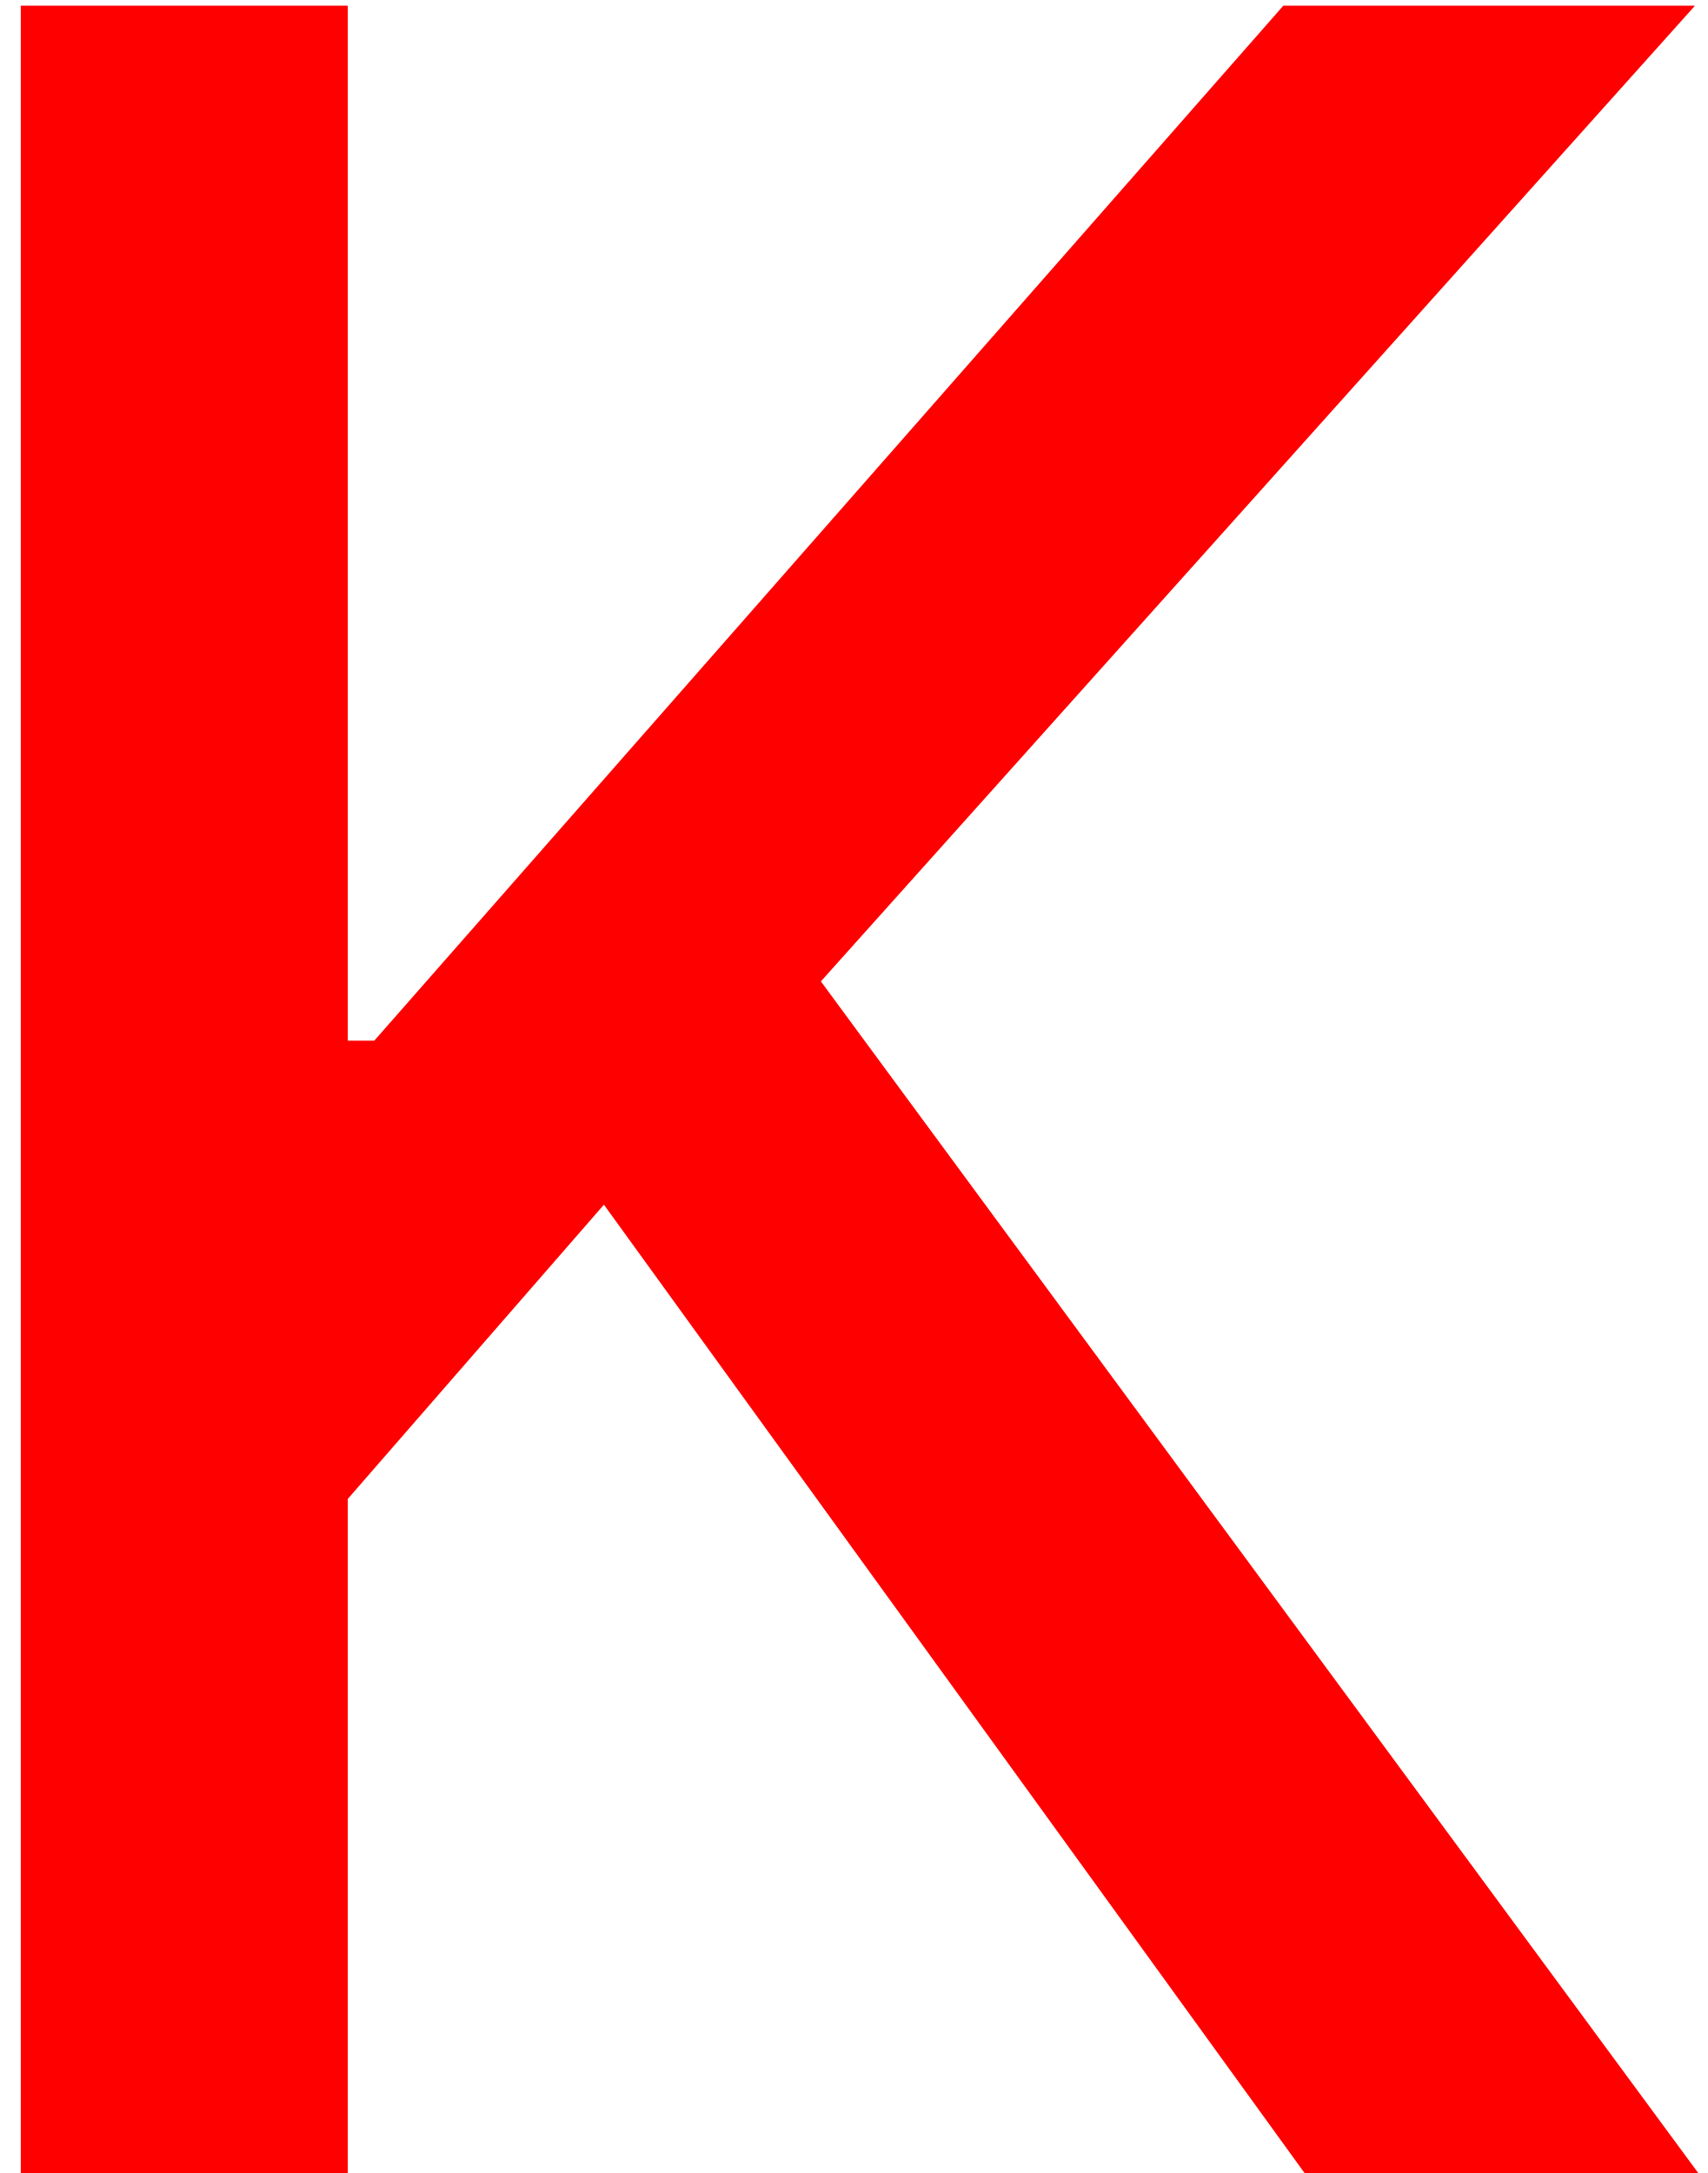
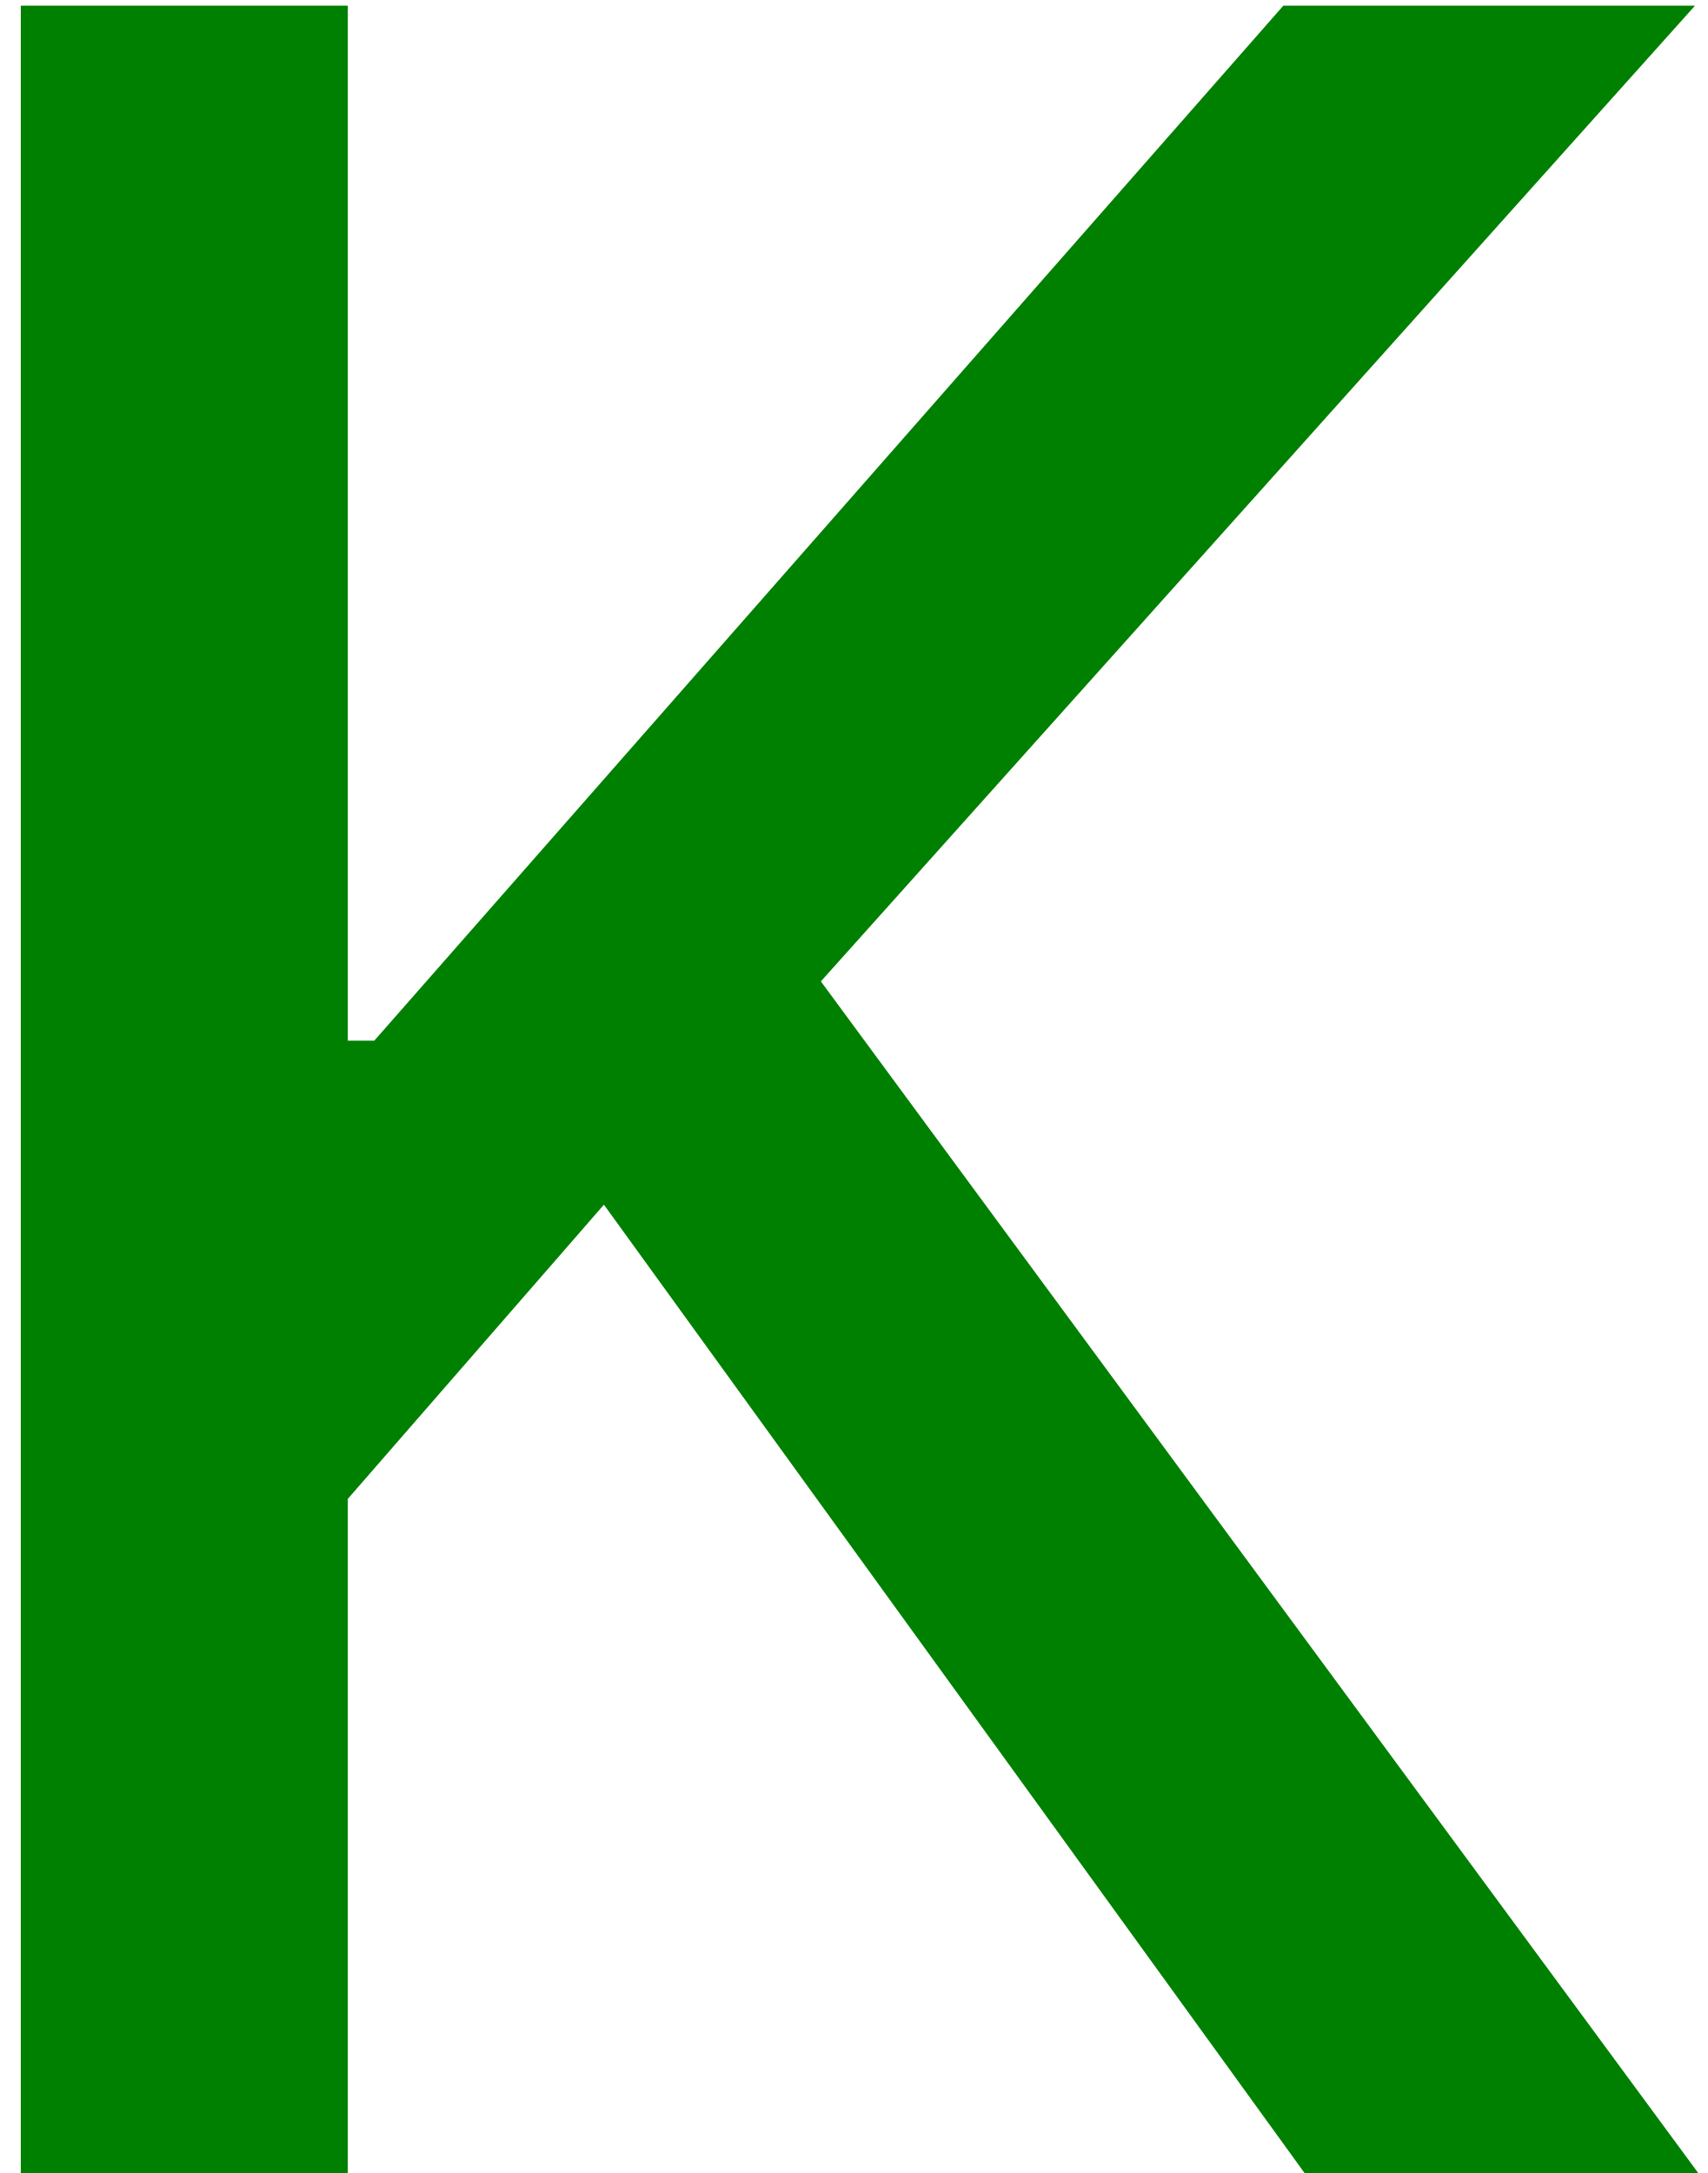
<svg xmlns="http://www.w3.org/2000/svg" width="55" height="70" viewBox="0 0 55 70" fill="none">
-   <path d="M0.67 70V0.182H11.204V33.523H12.057L41.341 0.182H54.602L26.443 31.614L54.705 70H42.023L19.454 38.807L11.204 48.284V70H0.67Z" fill="#FF0000" />
+   <path d="M0.67 70V0.182H11.204V33.523H12.057L41.341 0.182H54.602L26.443 31.614L54.705 70H42.023L19.454 38.807L11.204 48.284V70H0.67Z" fill="green" />
</svg>
